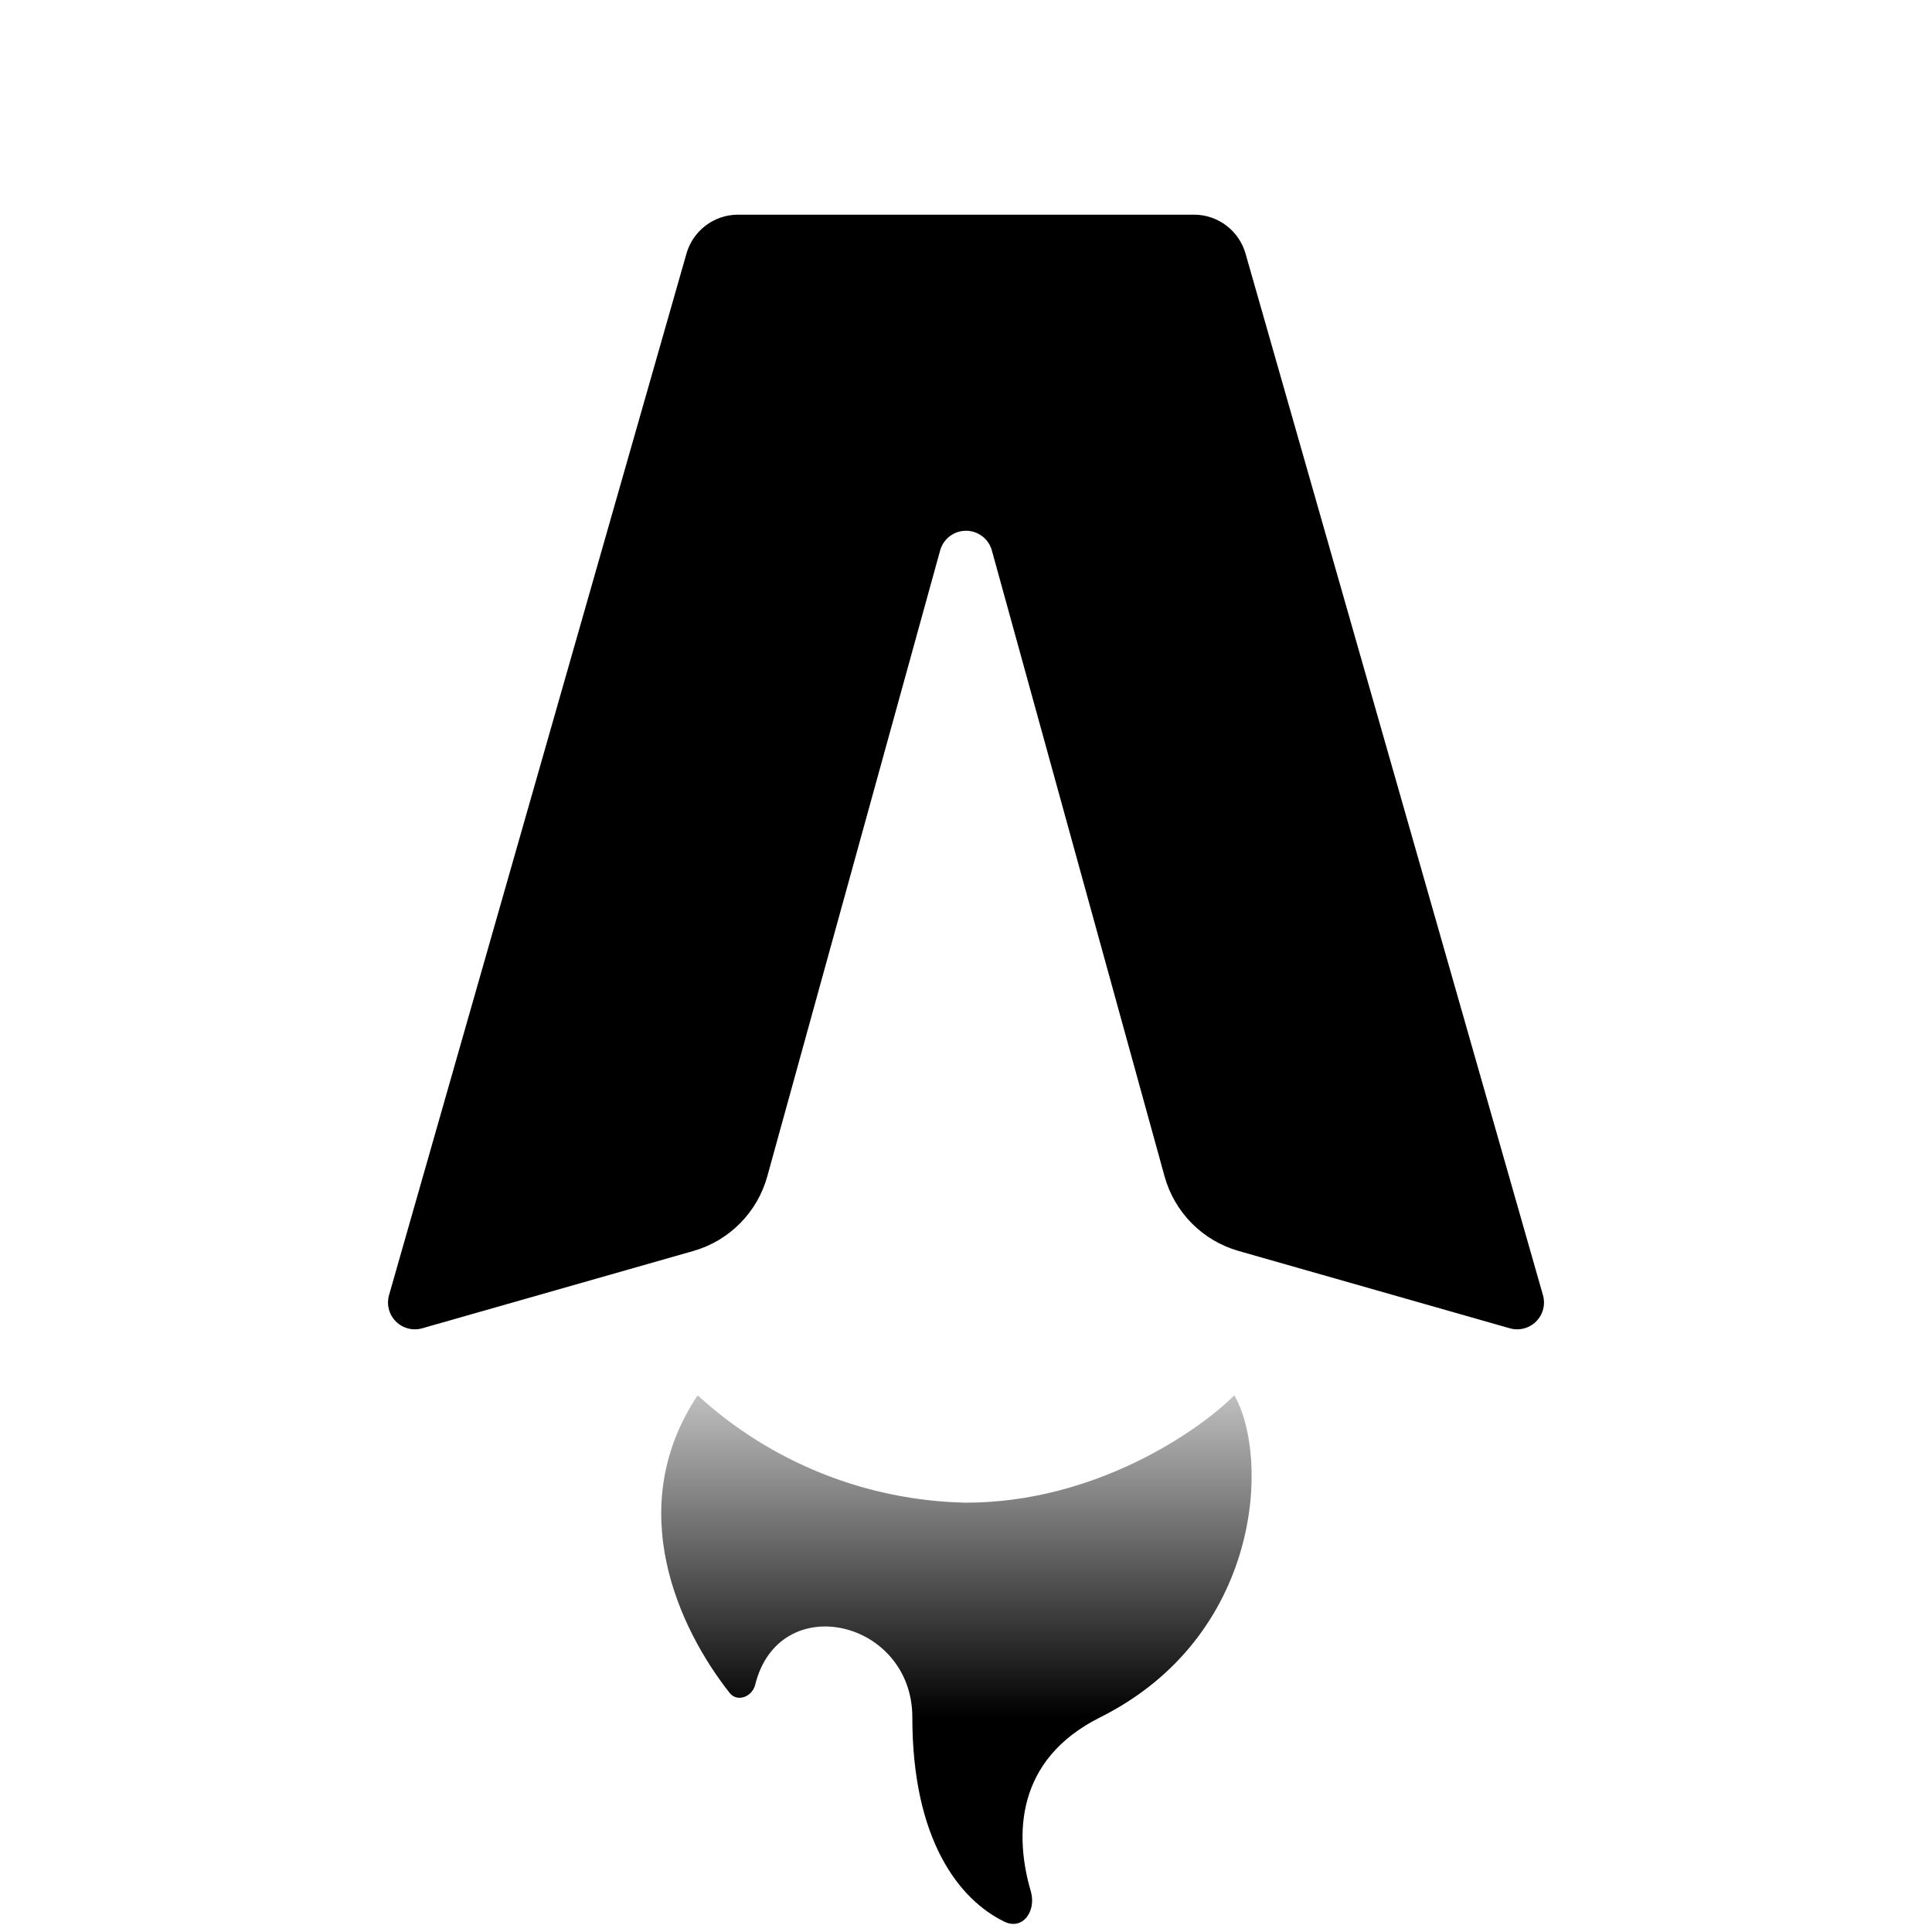
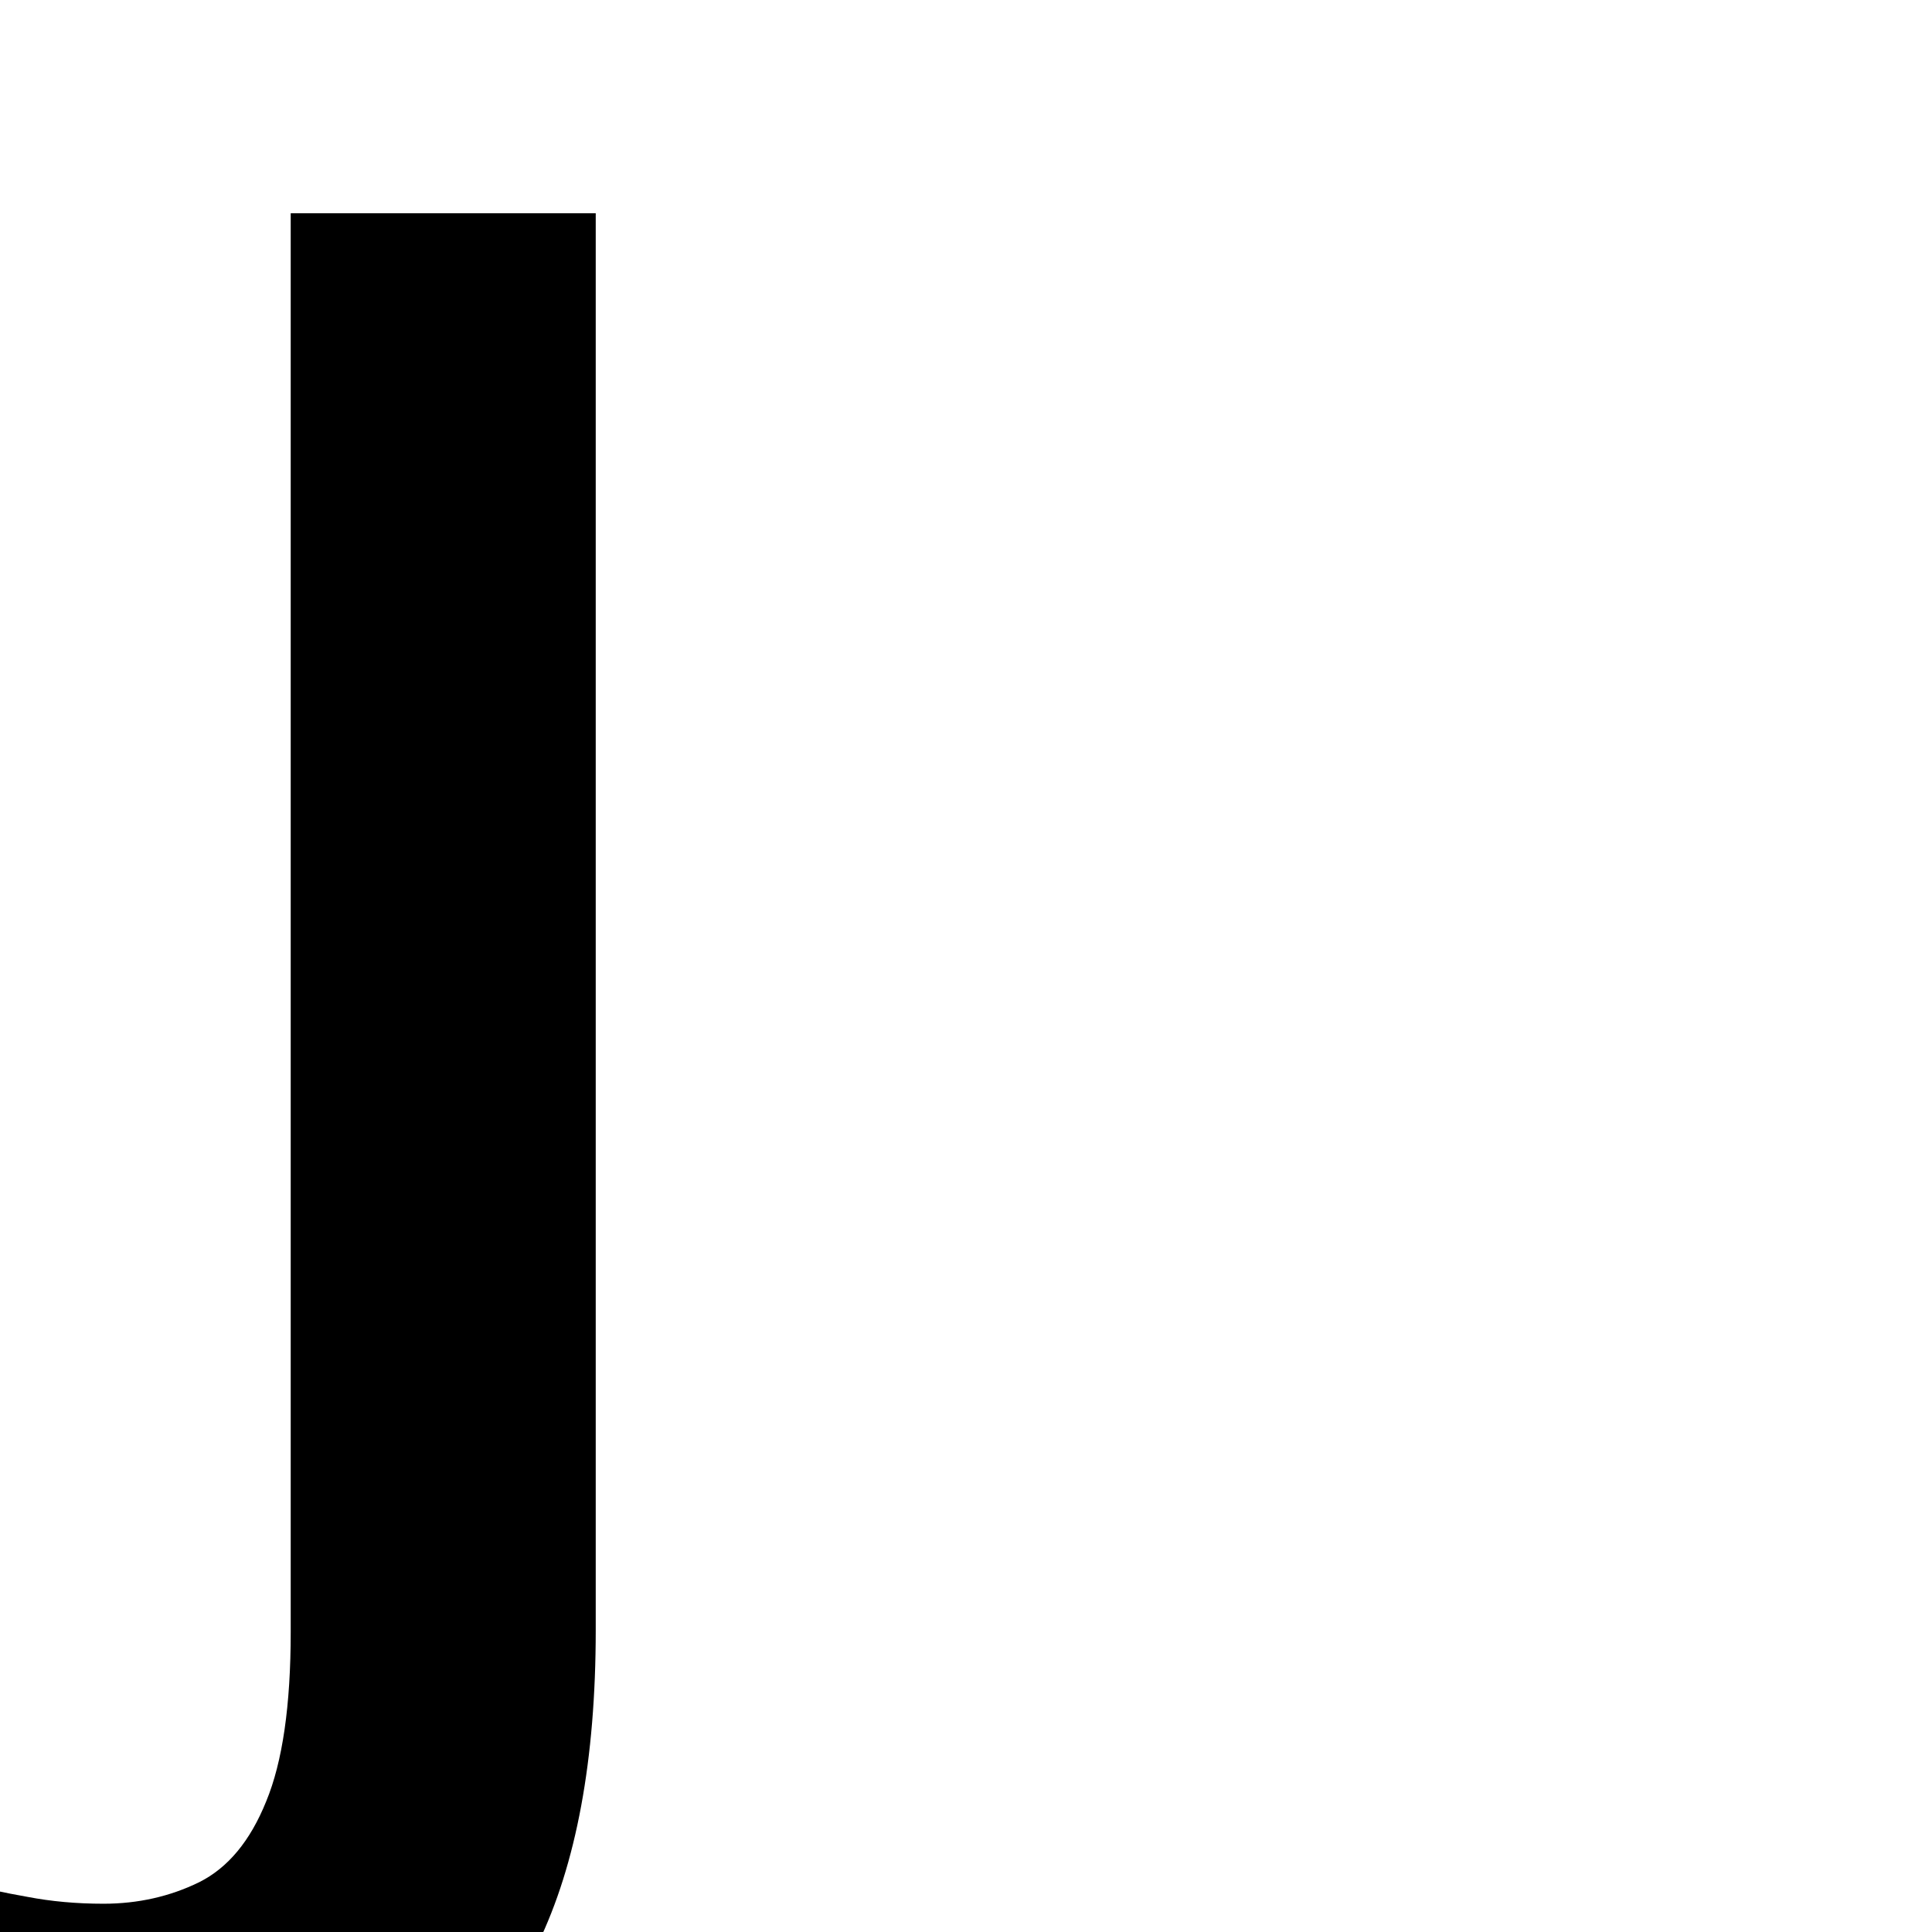
- <svg xmlns="http://www.w3.org/2000/svg" fill="none" viewBox="0 0 36 36">
-   <path fill="#000" d="M22.25 4h-8.5a1 1 0 0 0-.96.73l-5.54 19.4a.5.5 0 0 0 .62.62l5.05-1.44a2 2 0 0 0 1.38-1.4l3.22-11.66a.5.5 0 0 1 .96 0l3.22 11.67a2 2 0 0 0 1.38 1.39l5.05 1.44a.5.5 0 0 0 .62-.62l-5.54-19.4a1 1 0 0 0-.96-.73Z" />
-   <path fill="url(#gradient)" d="M18 28a7.63 7.63 0 0 1-5-2c-1.4 2.1-.35 4.35.6 5.55.14.17.41.07.47-.15.44-1.8 2.93-1.22 2.93.6 0 2.28.87 3.4 1.72 3.81.34.16.59-.2.49-.56-.31-1.05-.29-2.46 1.29-3.25 3-1.5 3.17-4.83 2.5-6-.67.67-2.6 2-5 2Z" />
-   <defs>
+ <svg xmlns="http://www.w3.org/2000/svg" fill="none" viewBox="0 0 36 36" version="1.1" id="svg854">
+   <defs id="defs850">
    <linearGradient id="gradient" x1="16" x2="16" y1="32" y2="24" gradientUnits="userSpaceOnUse">
-       <stop stop-color="#000" />
-       <stop offset="1" stop-color="#000" stop-opacity="0" />
+       <stop stop-color="#000" id="stop845" />
+       <stop offset="1" stop-color="#000" stop-opacity="0" id="stop847" />
    </linearGradient>
  </defs>
-   <style>
+   <style id="style852">
    @media (prefers-color-scheme:dark){:root{filter:invert(100%)}}
  </style>
+   <text xml:space="preserve" style="font-style:normal;font-weight:normal;font-size:38.542px;line-height:1.25;font-family:sans-serif;fill:#000000;fill-opacity:1;stroke:none;stroke-width:0.964" x="2.086" y="31.391" id="text1919" transform="scale(0.9752061,1.025424)">
+     <tspan id="tspan1917" x="2.086" y="31.391" style="font-style:normal;font-variant:normal;font-weight:bold;font-stretch:normal;font-family:Wingdings;-inkscape-font-specification:Wingdings;stroke-width:0.964">J</tspan>
+   </text>
</svg>
